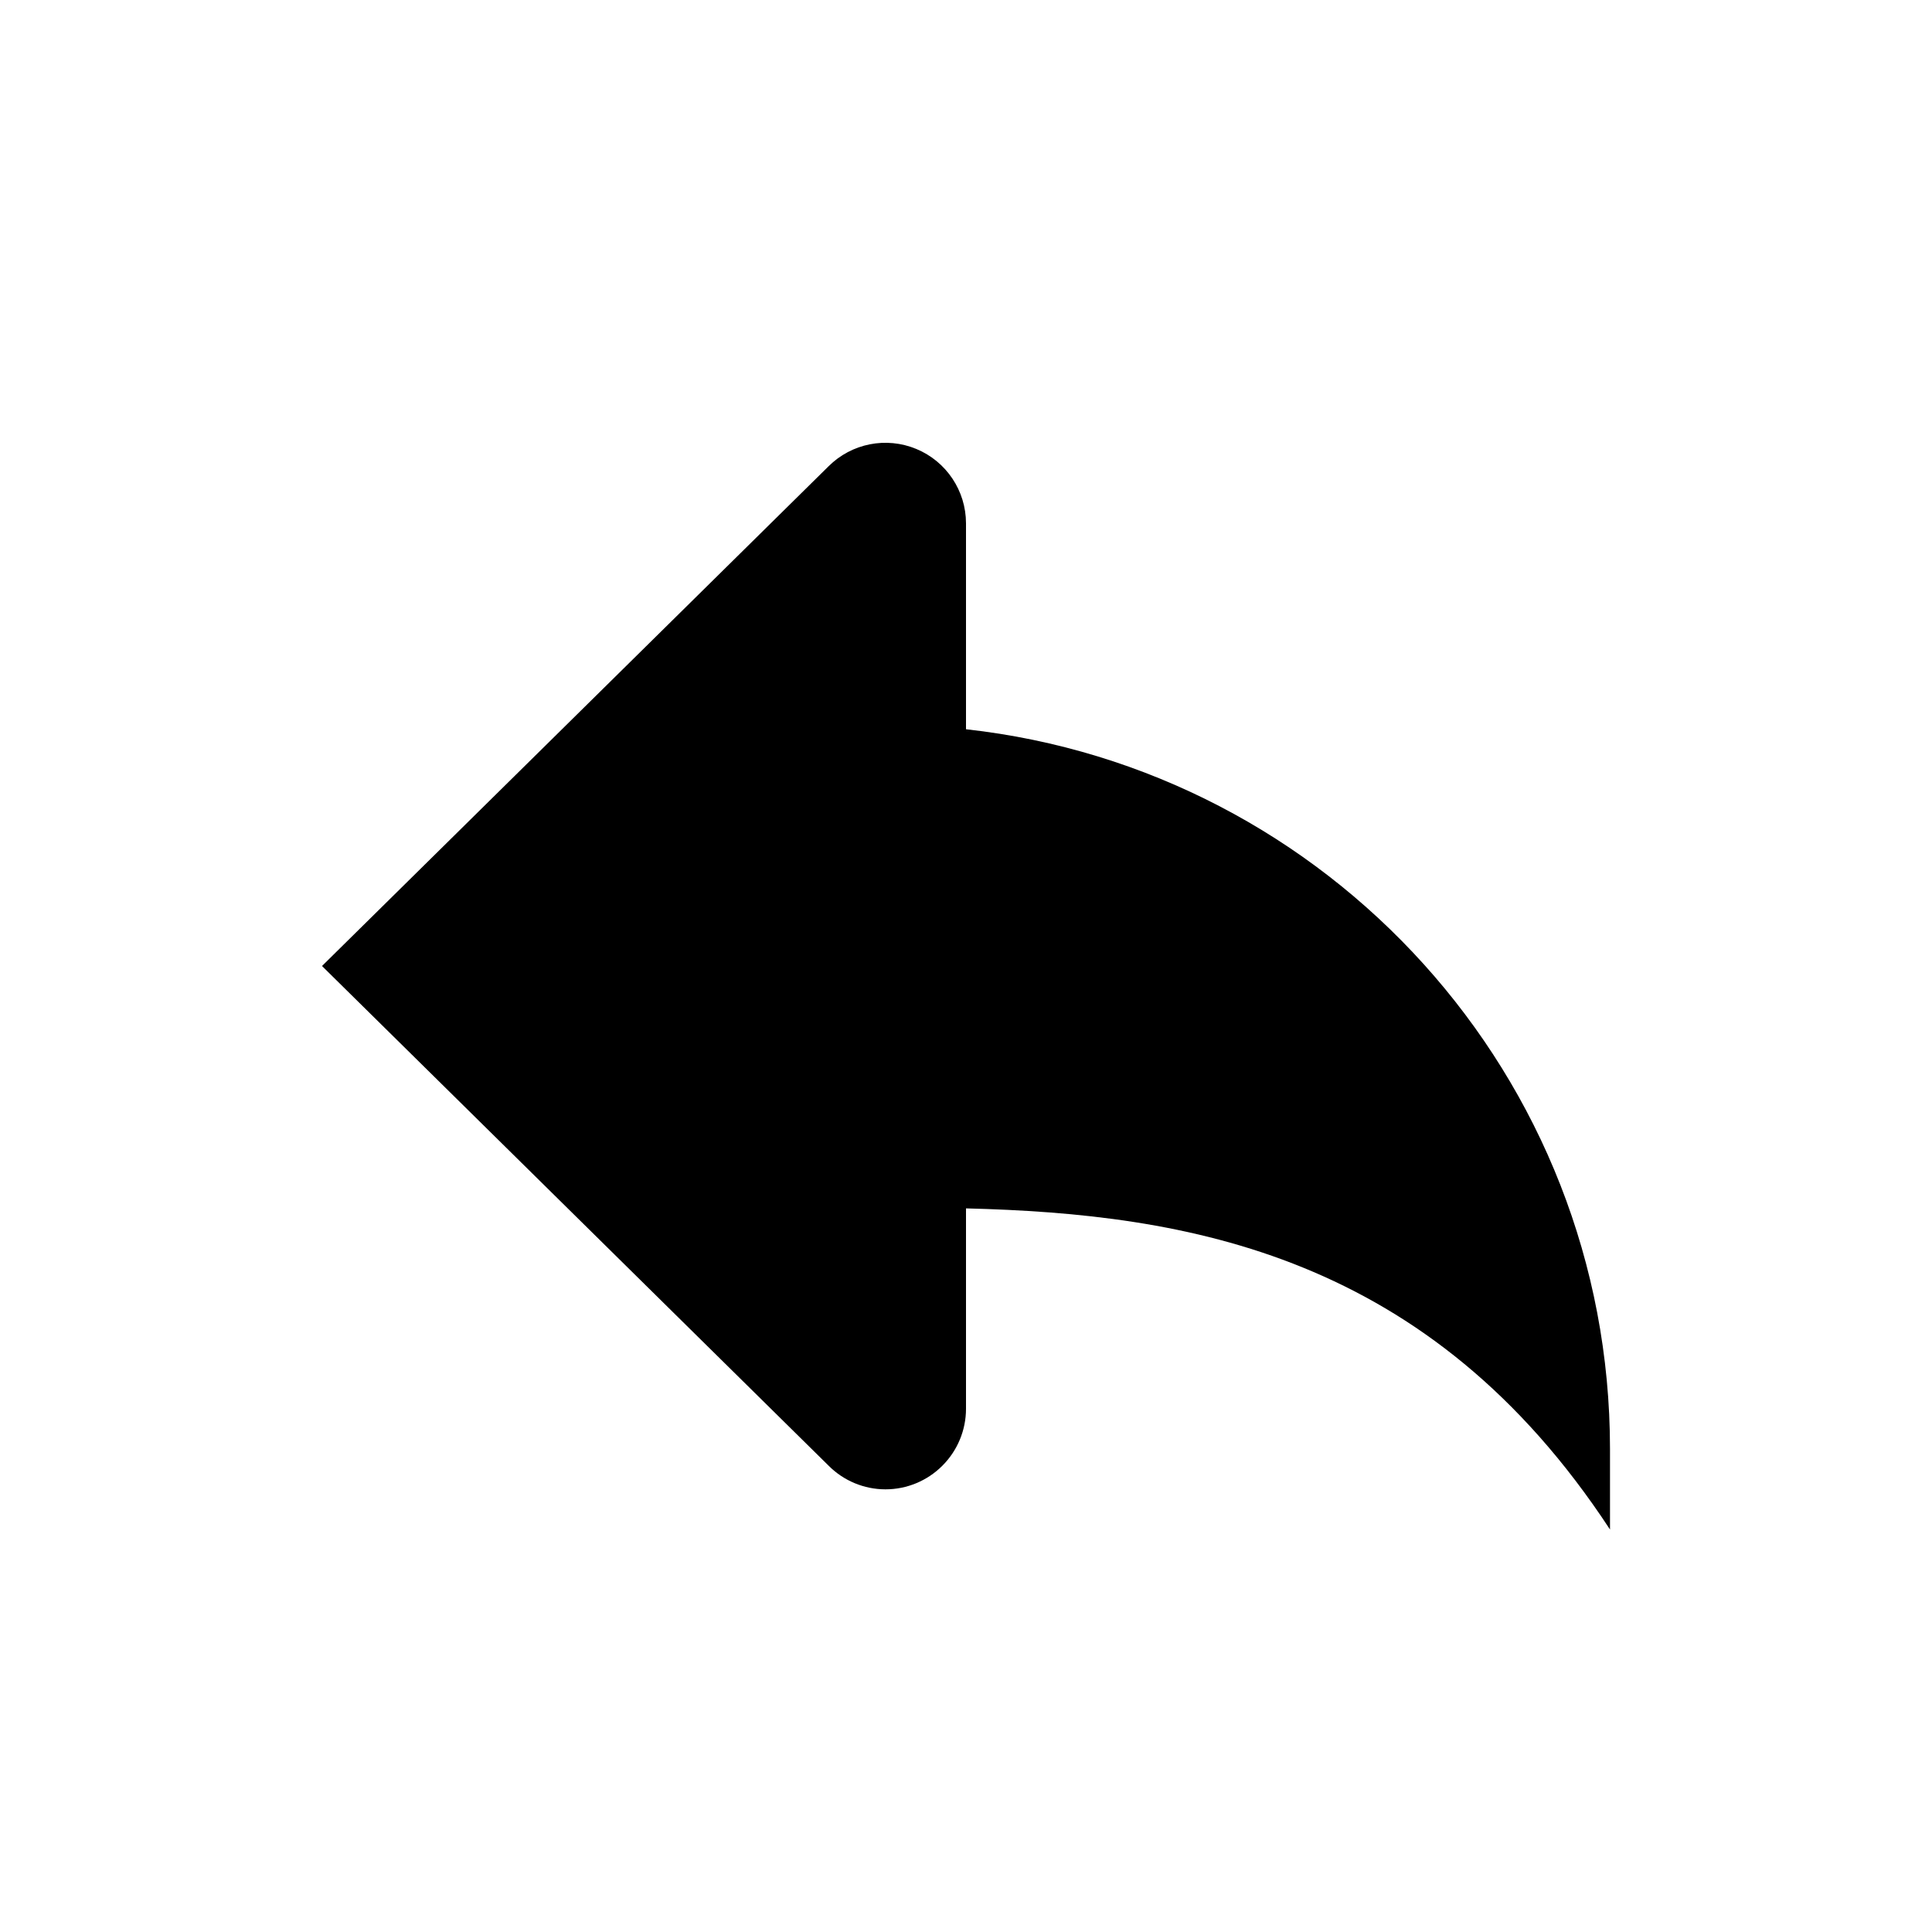
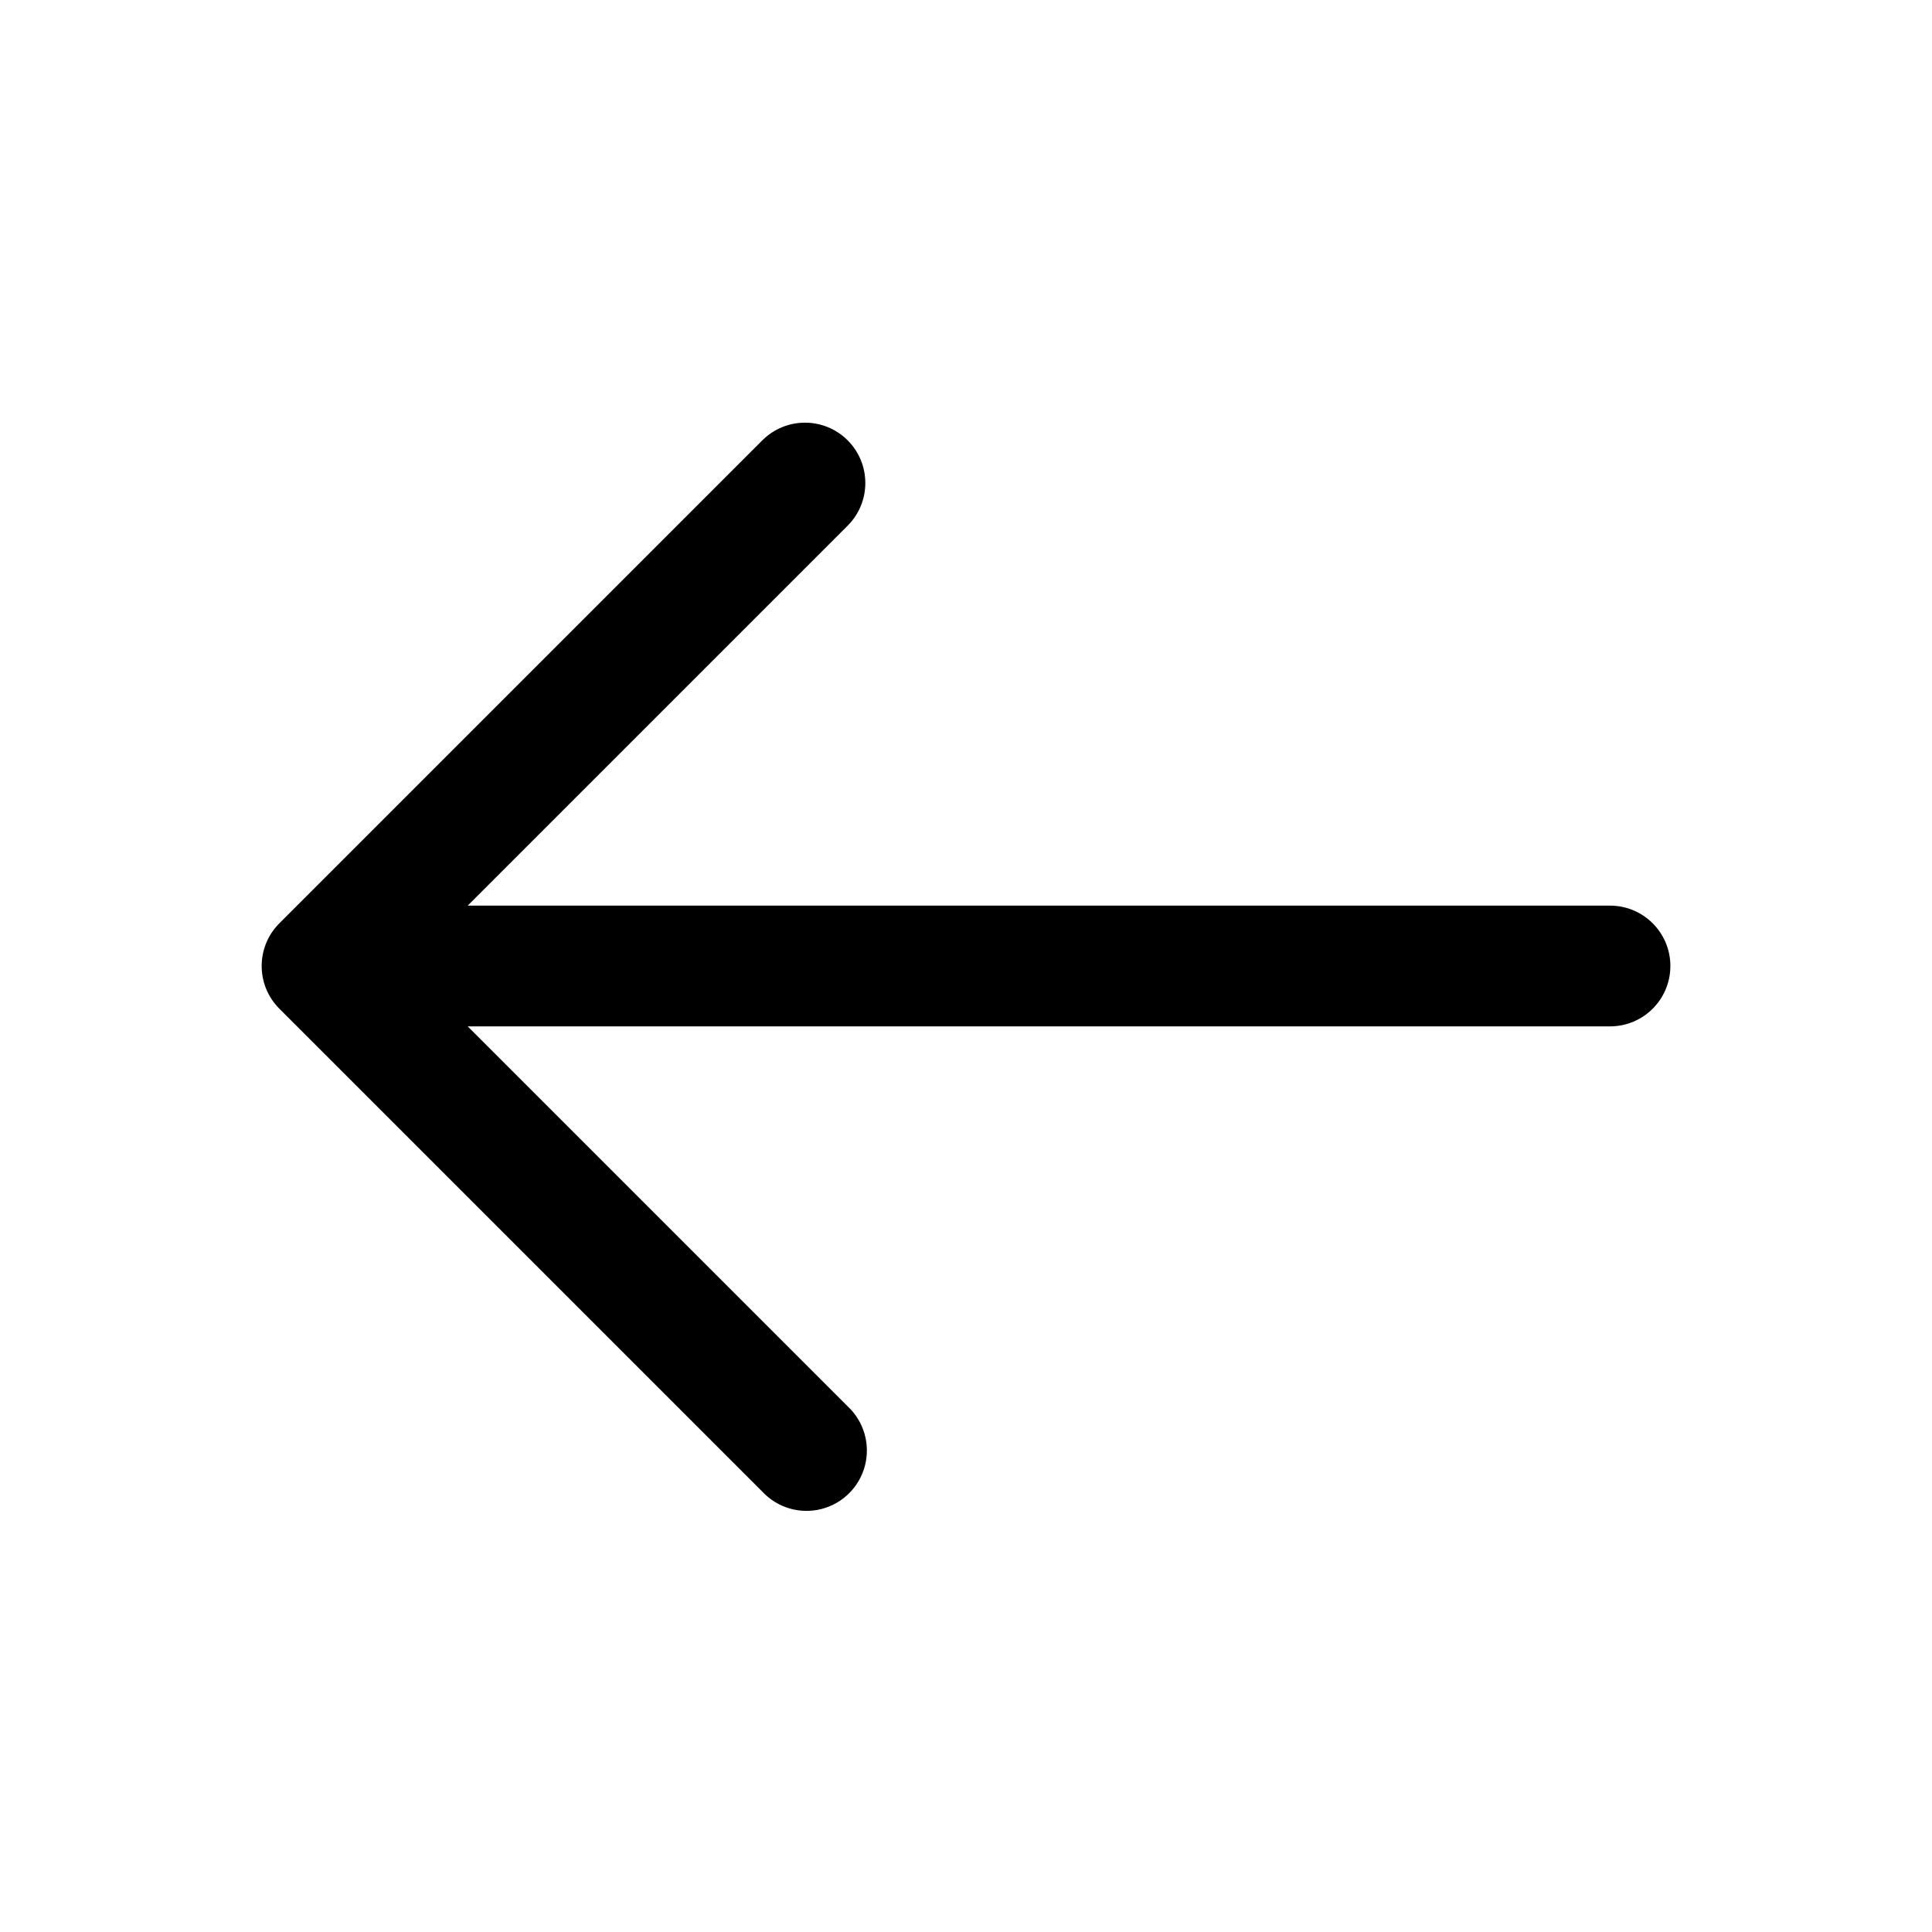
- <svg xmlns="http://www.w3.org/2000/svg" width="1em" height="1em" viewBox="0 0 24 24">
-   <path fill="currentColor" d="M12 9.059V6.5a1.001 1.001 0 0 0-1.707-.708L4 12l6.293 6.207a.997.997 0 0 0 1.414 0A.999.999 0 0 0 12 17.5v-2.489c2.75.068 5.755.566 8 3.989v-1c0-4.633-3.5-8.443-8-8.941" />
+ <svg xmlns="http://www.w3.org/2000/svg" viewBox="0 0 24 24">
+   <path fill="currentColor" fill-rule="evenodd" d="M10.53 5.47a.75.75 0 0 1 0 1.06l-4.72 4.72H20a.75.75 0 0 1 0 1.5H5.81l4.72 4.72a.75.75 0 1 1-1.06 1.06l-6-6a.75.75 0 0 1 0-1.06l6-6a.75.75 0 0 1 1.06 0" clip-rule="evenodd" />
</svg>
